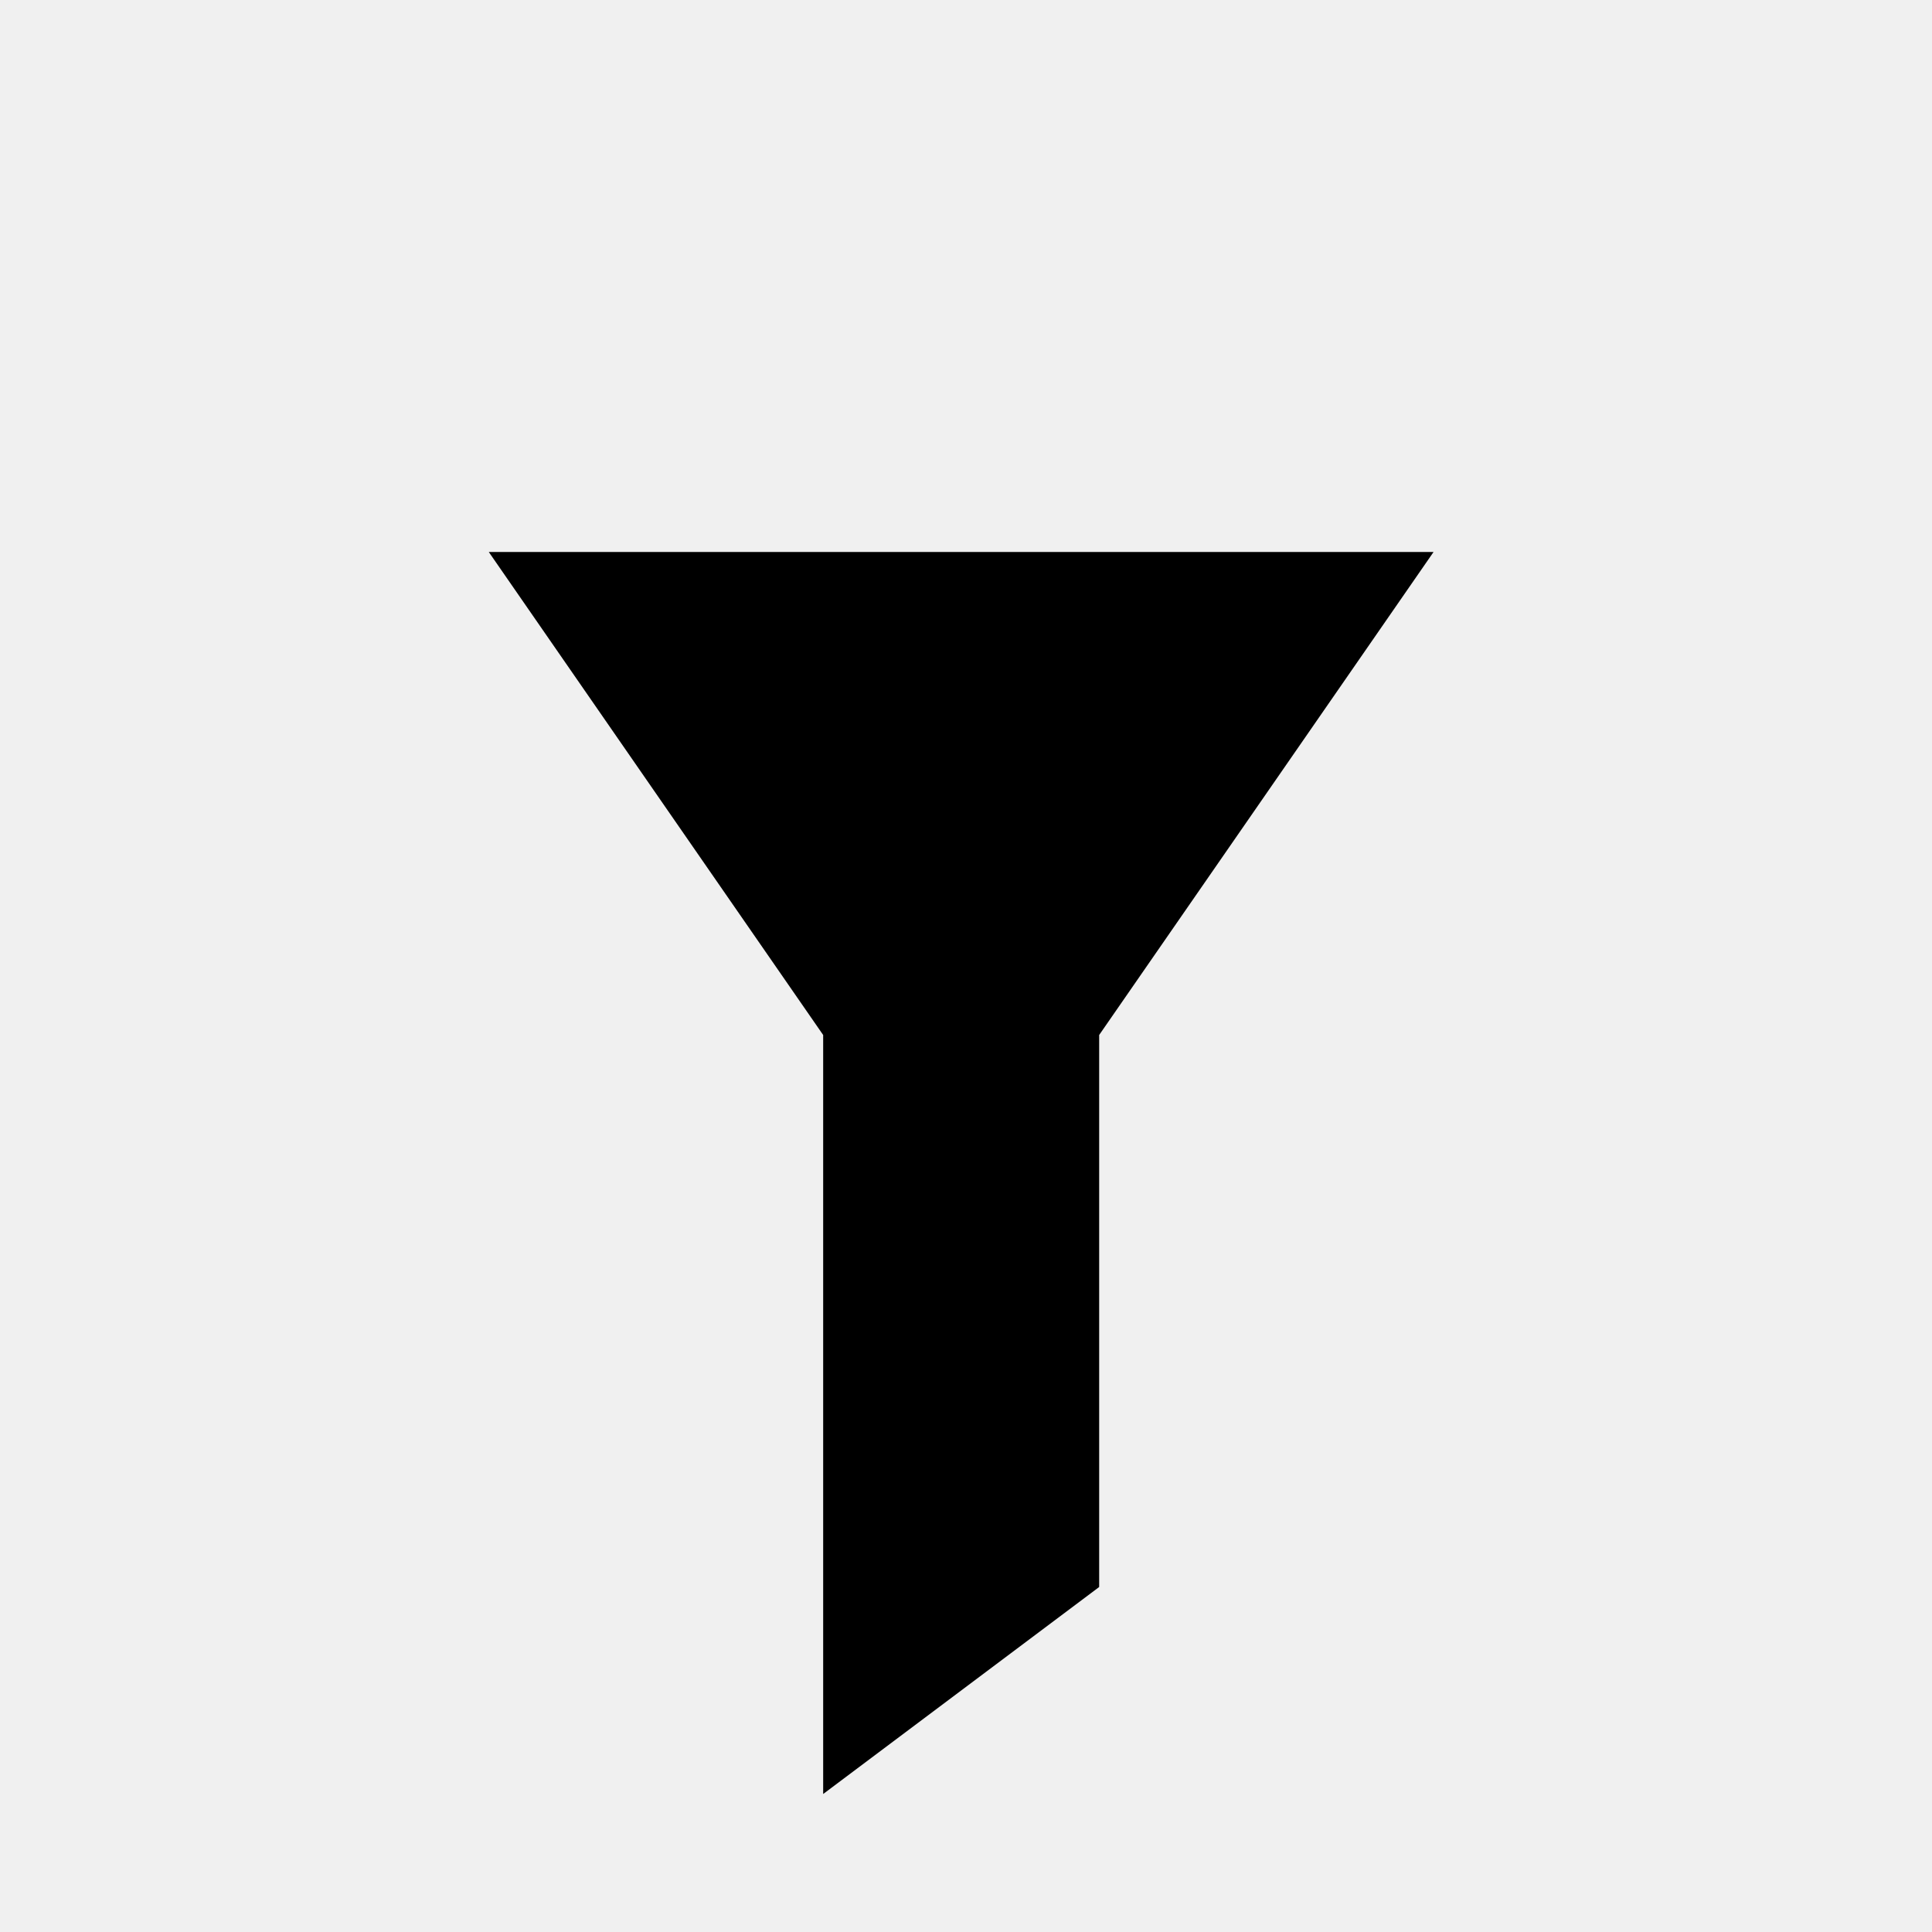
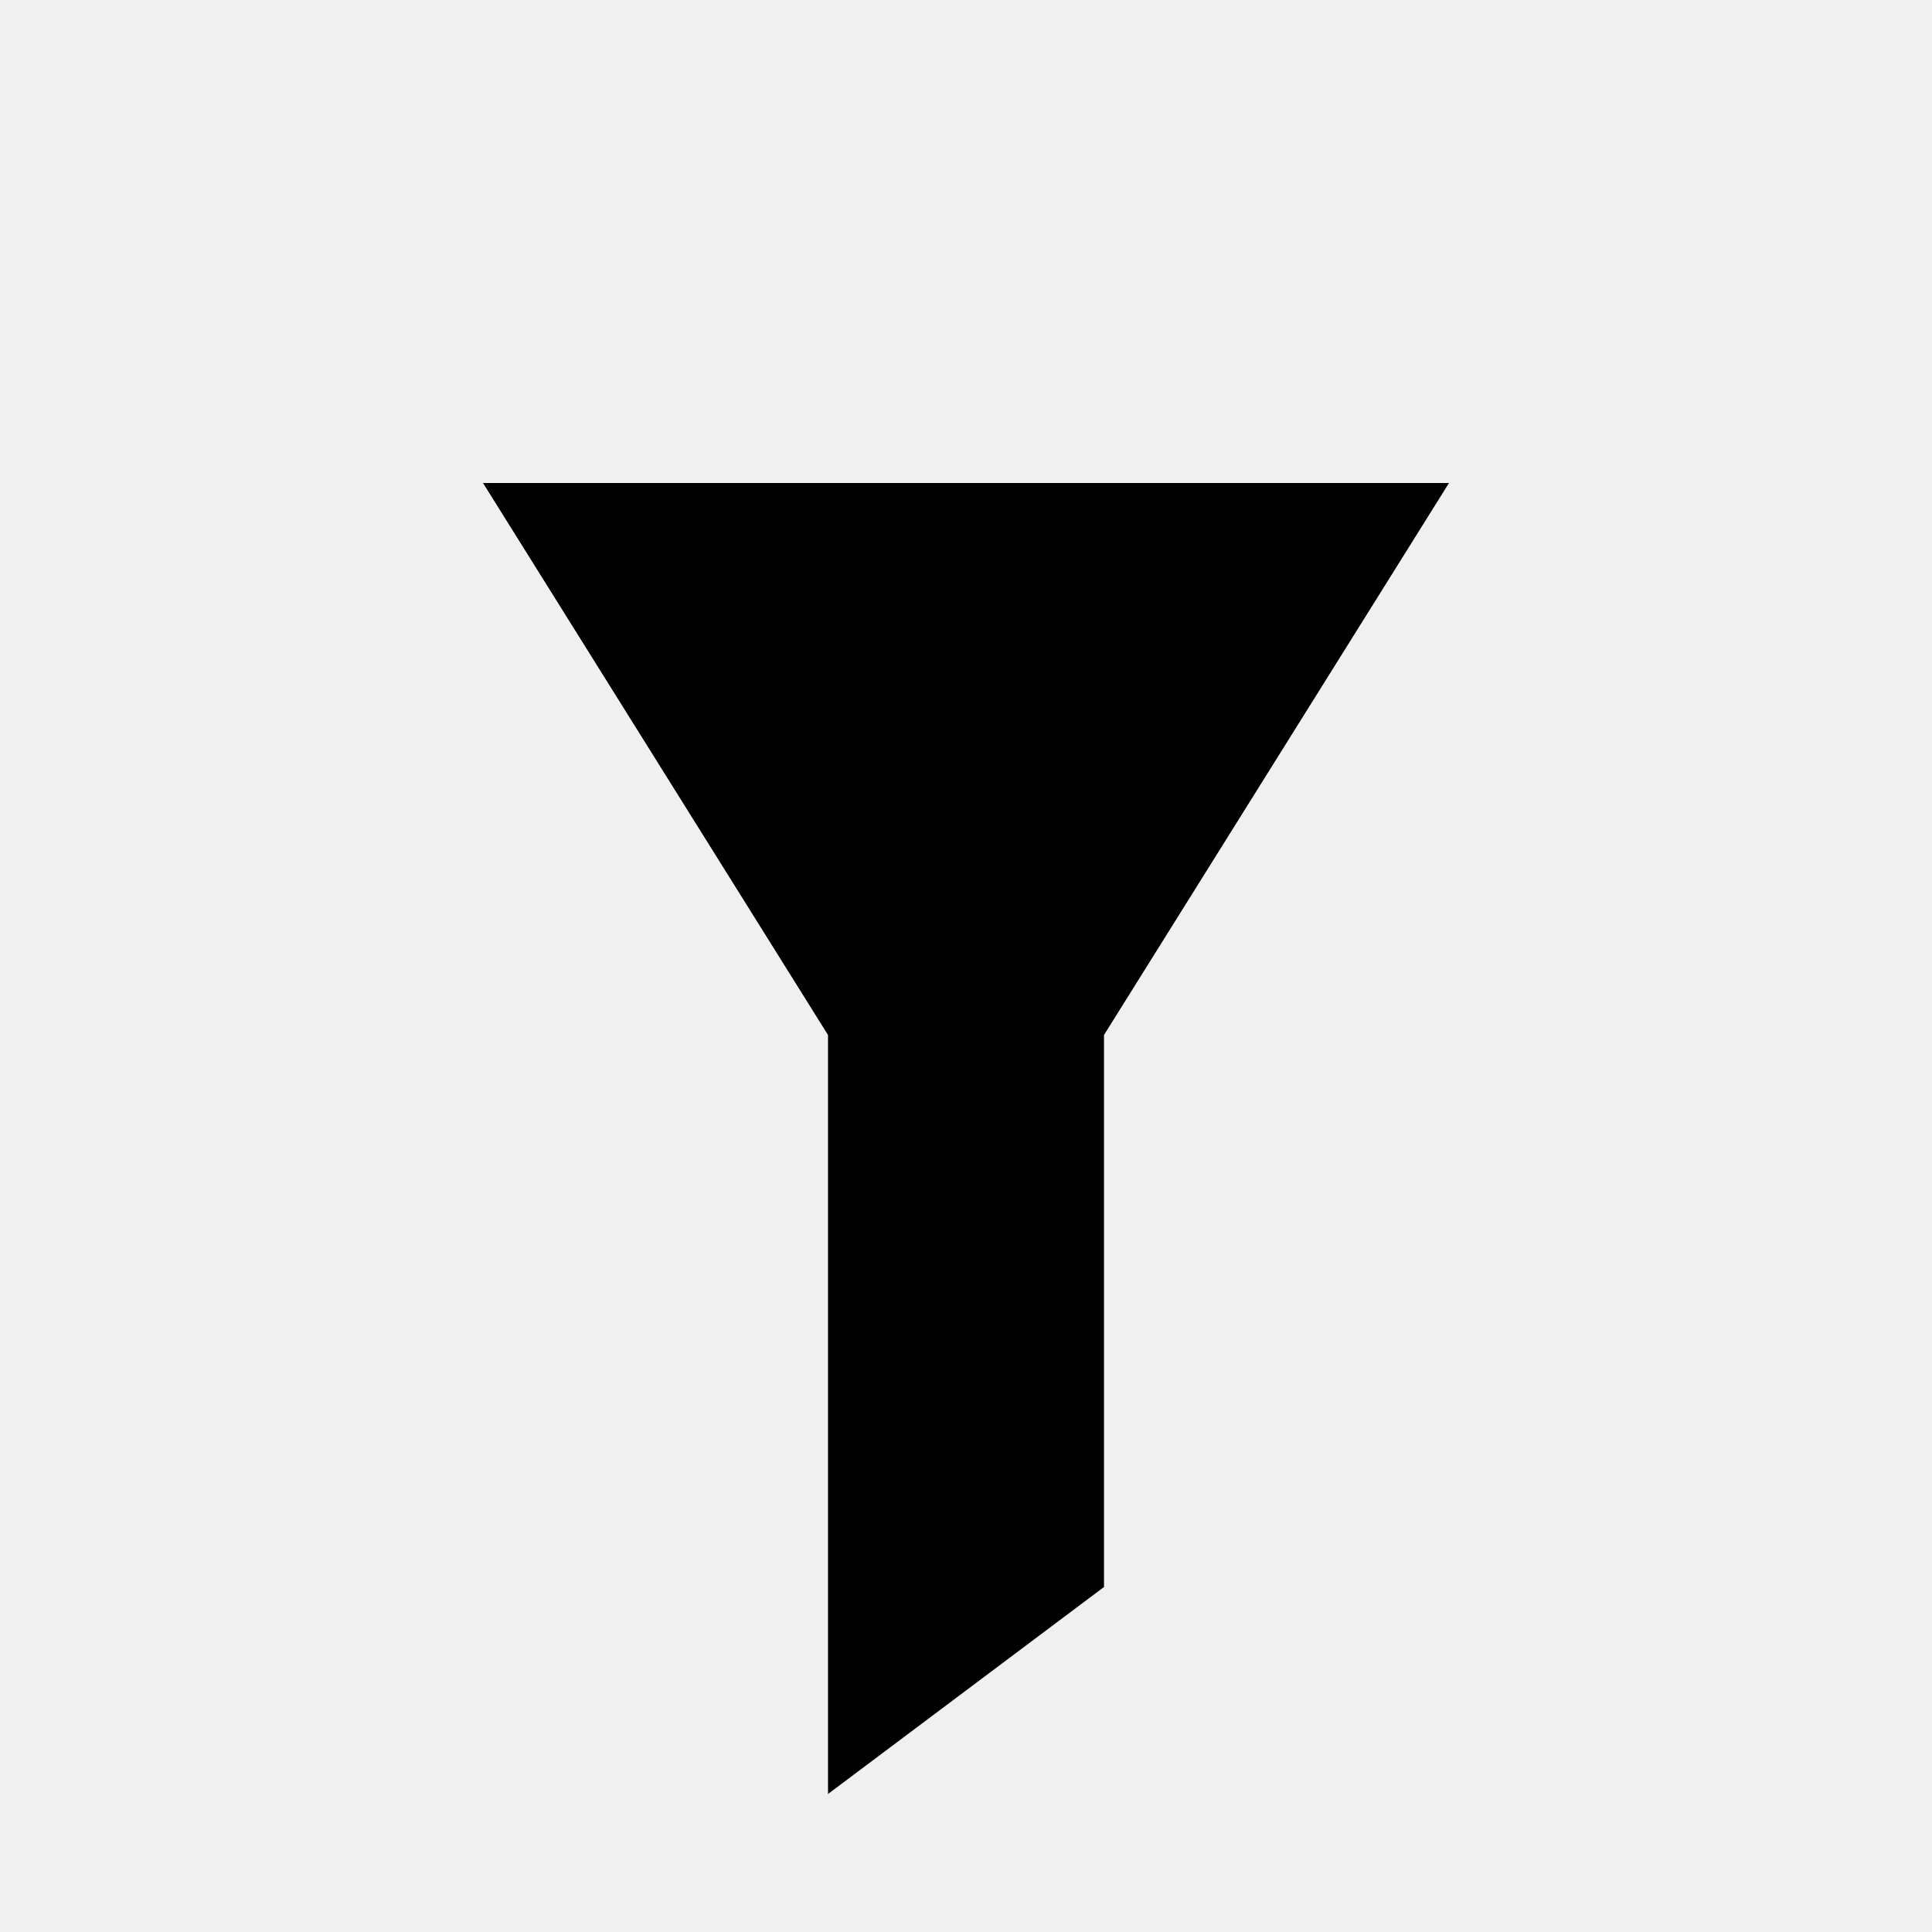
<svg xmlns="http://www.w3.org/2000/svg" viewBox="0 0 14 14">
-   <path fill="rgba(0,0,0,0)" d="M12.542 1h-11l4.5 6.5V13l2-1.5v-4l4.5-6.5z" />
-   <mask id="filterm" fill="#fff">
-     <path fill-rule="evenodd" d="M3.542 4l2.423 3.5V13l2-1.5v-4L10.388 4H3.542z" clip-rule="evenodd" />
-   </mask>
-   <path stroke="none" d="M3.542 4V2H-.276l2.173 3.138L3.542 4zm2.423 3.5h2v-.625l-.356-.513L5.965 7.5zm0 5.5h-2v4l3.2-2.4-1.2-1.6zm2-1.5l1.2 1.6.8-.6v-1h-2zm0-4L6.32 6.362l-.355.513V7.5h2zM10.388 4l1.644 1.138L14.205 2h-3.817v2zm-8.49 1.138l2.422 3.5L7.61 6.362l-2.423-3.5-3.289 2.276zM3.964 7.5V13h4V7.5h-4zm3.2 7.1l2-1.5-2.4-3.2-2 1.5 2.4 3.2zm2.8-3.1v-4h-4v4h4zm-.356-2.862l2.423-3.5-3.289-2.276-2.423 3.5L9.61 8.638zM10.388 2H3.542v4h6.846V2z" mask="url(#filterm)" />
+   <path fill="none" d="M12.542 1h-11l4.5 6.5V13l2-1.5v-4l4.5-6.5Z" />
+   <path stroke="none" d="M10.5 3.5h-7l2.5 4V13l2-1.5v-4l2.5-4Z" />
</svg>
